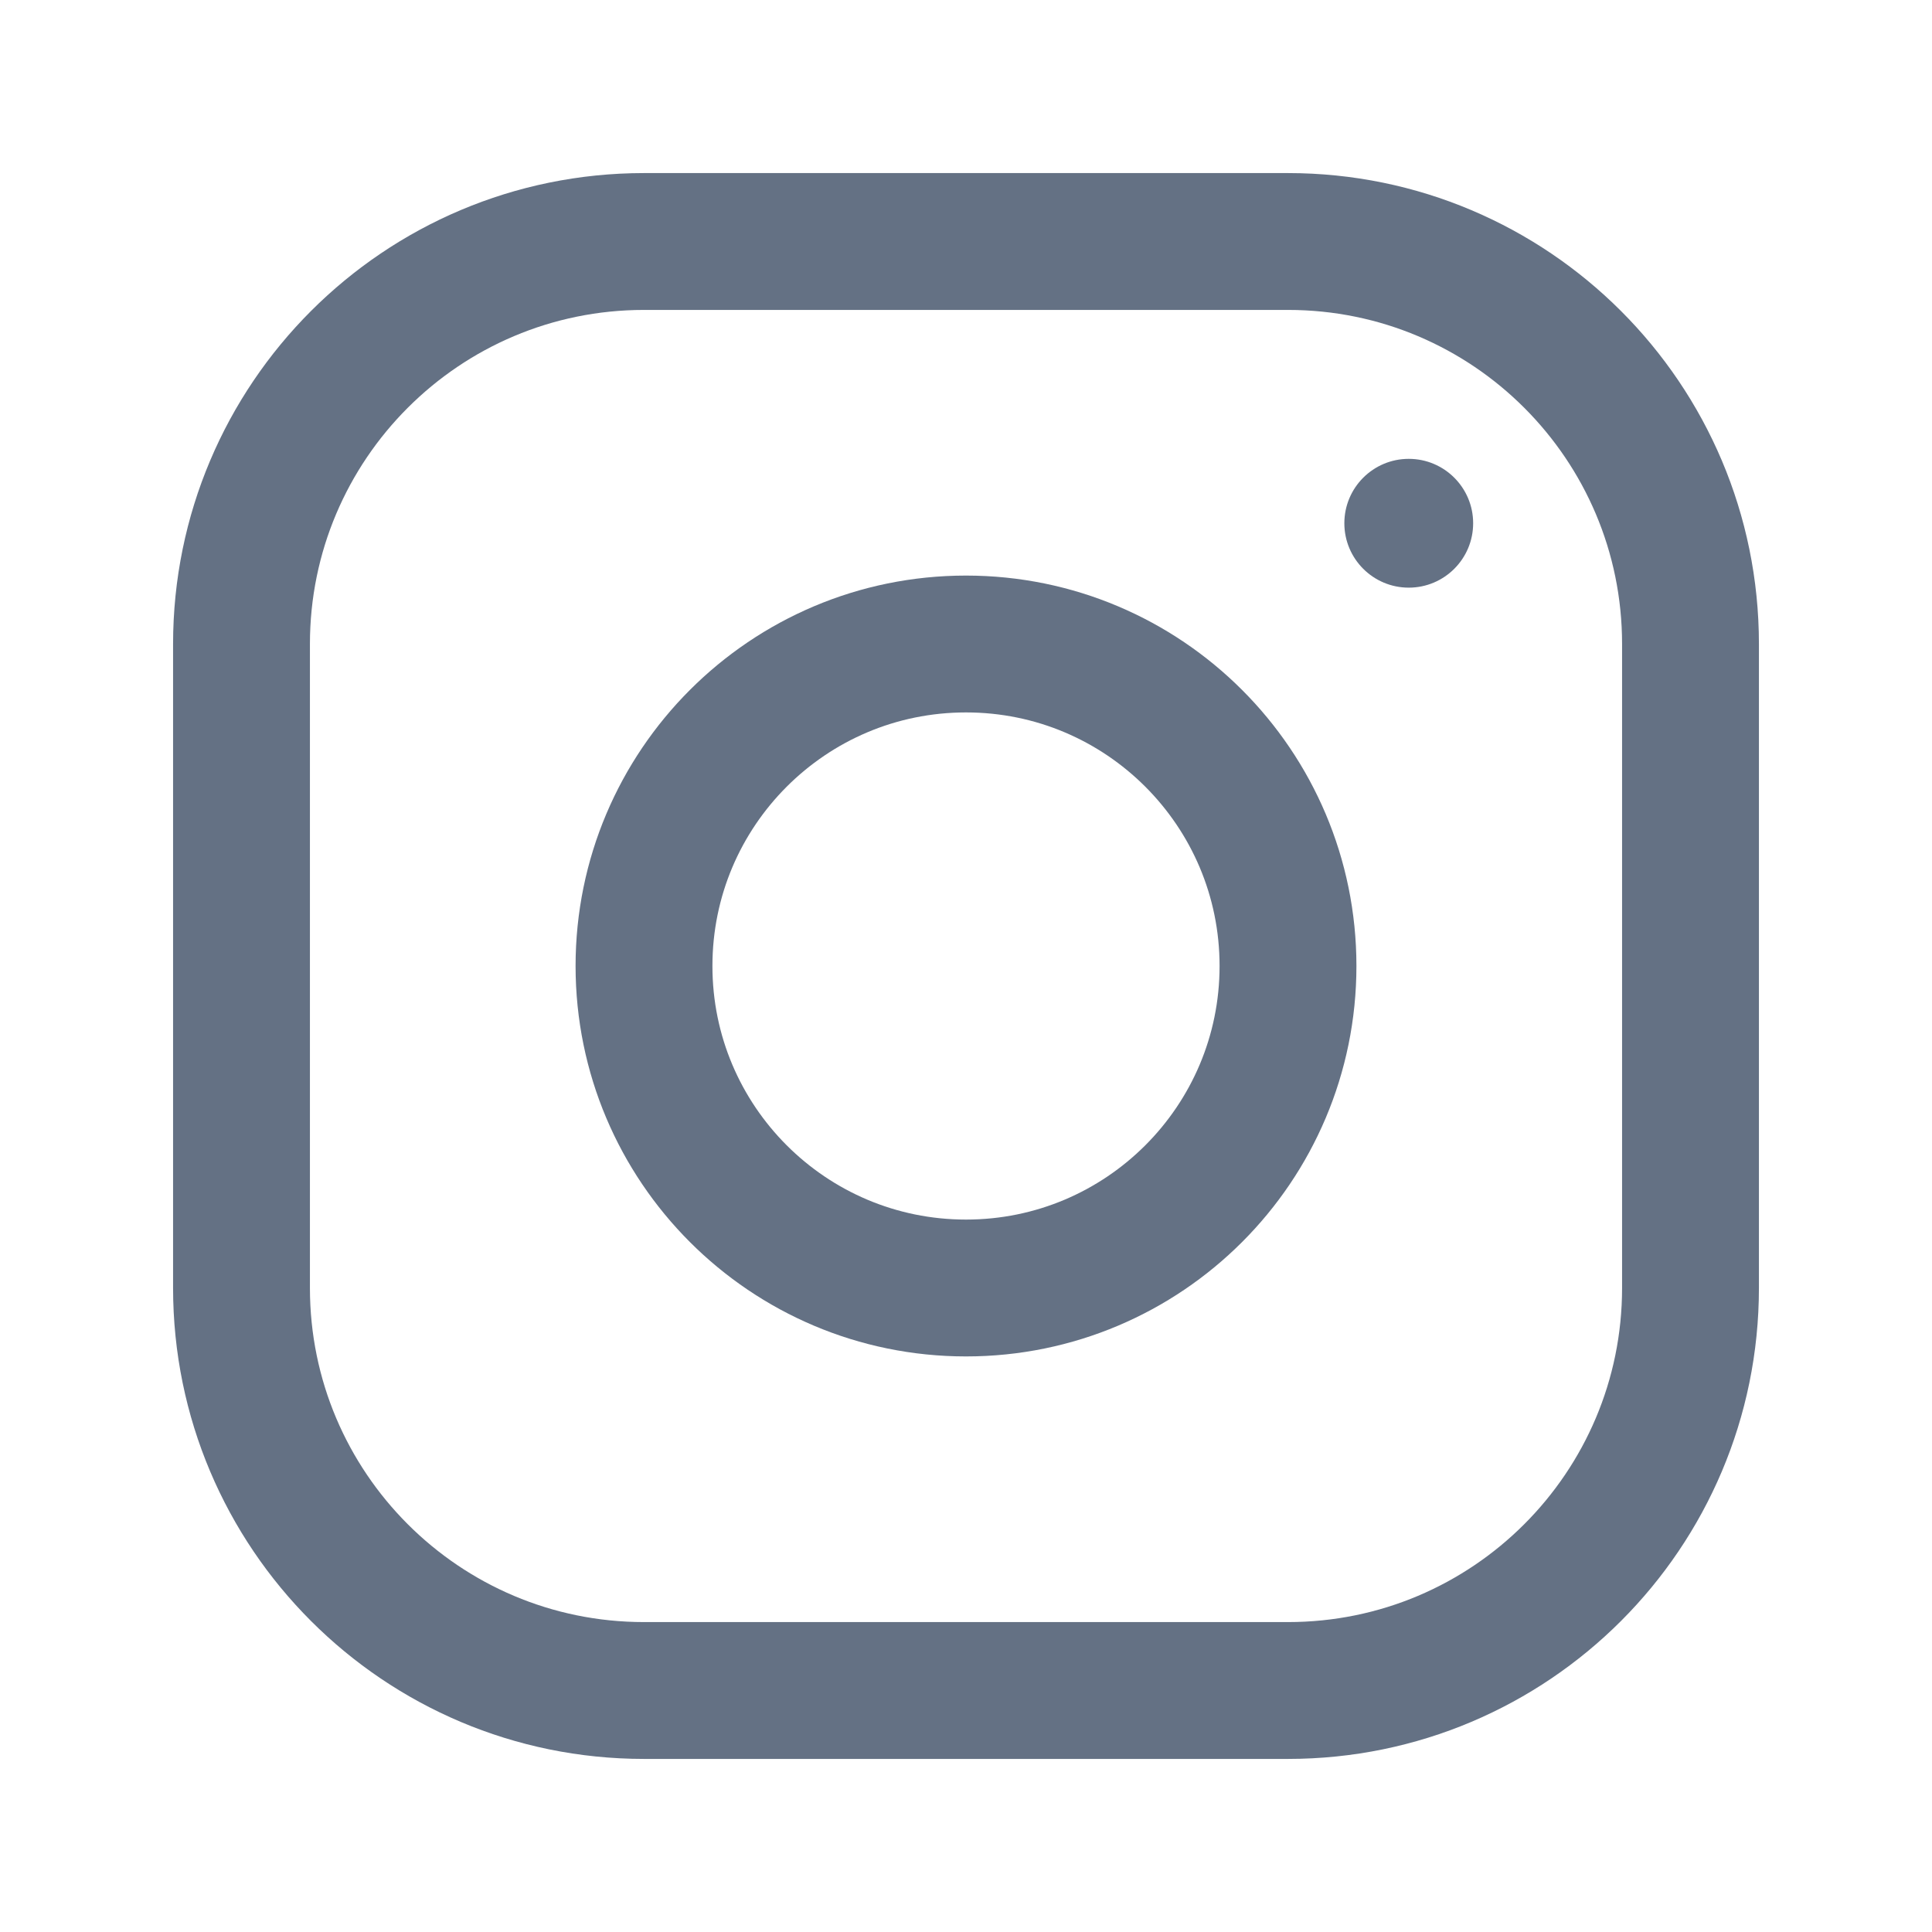
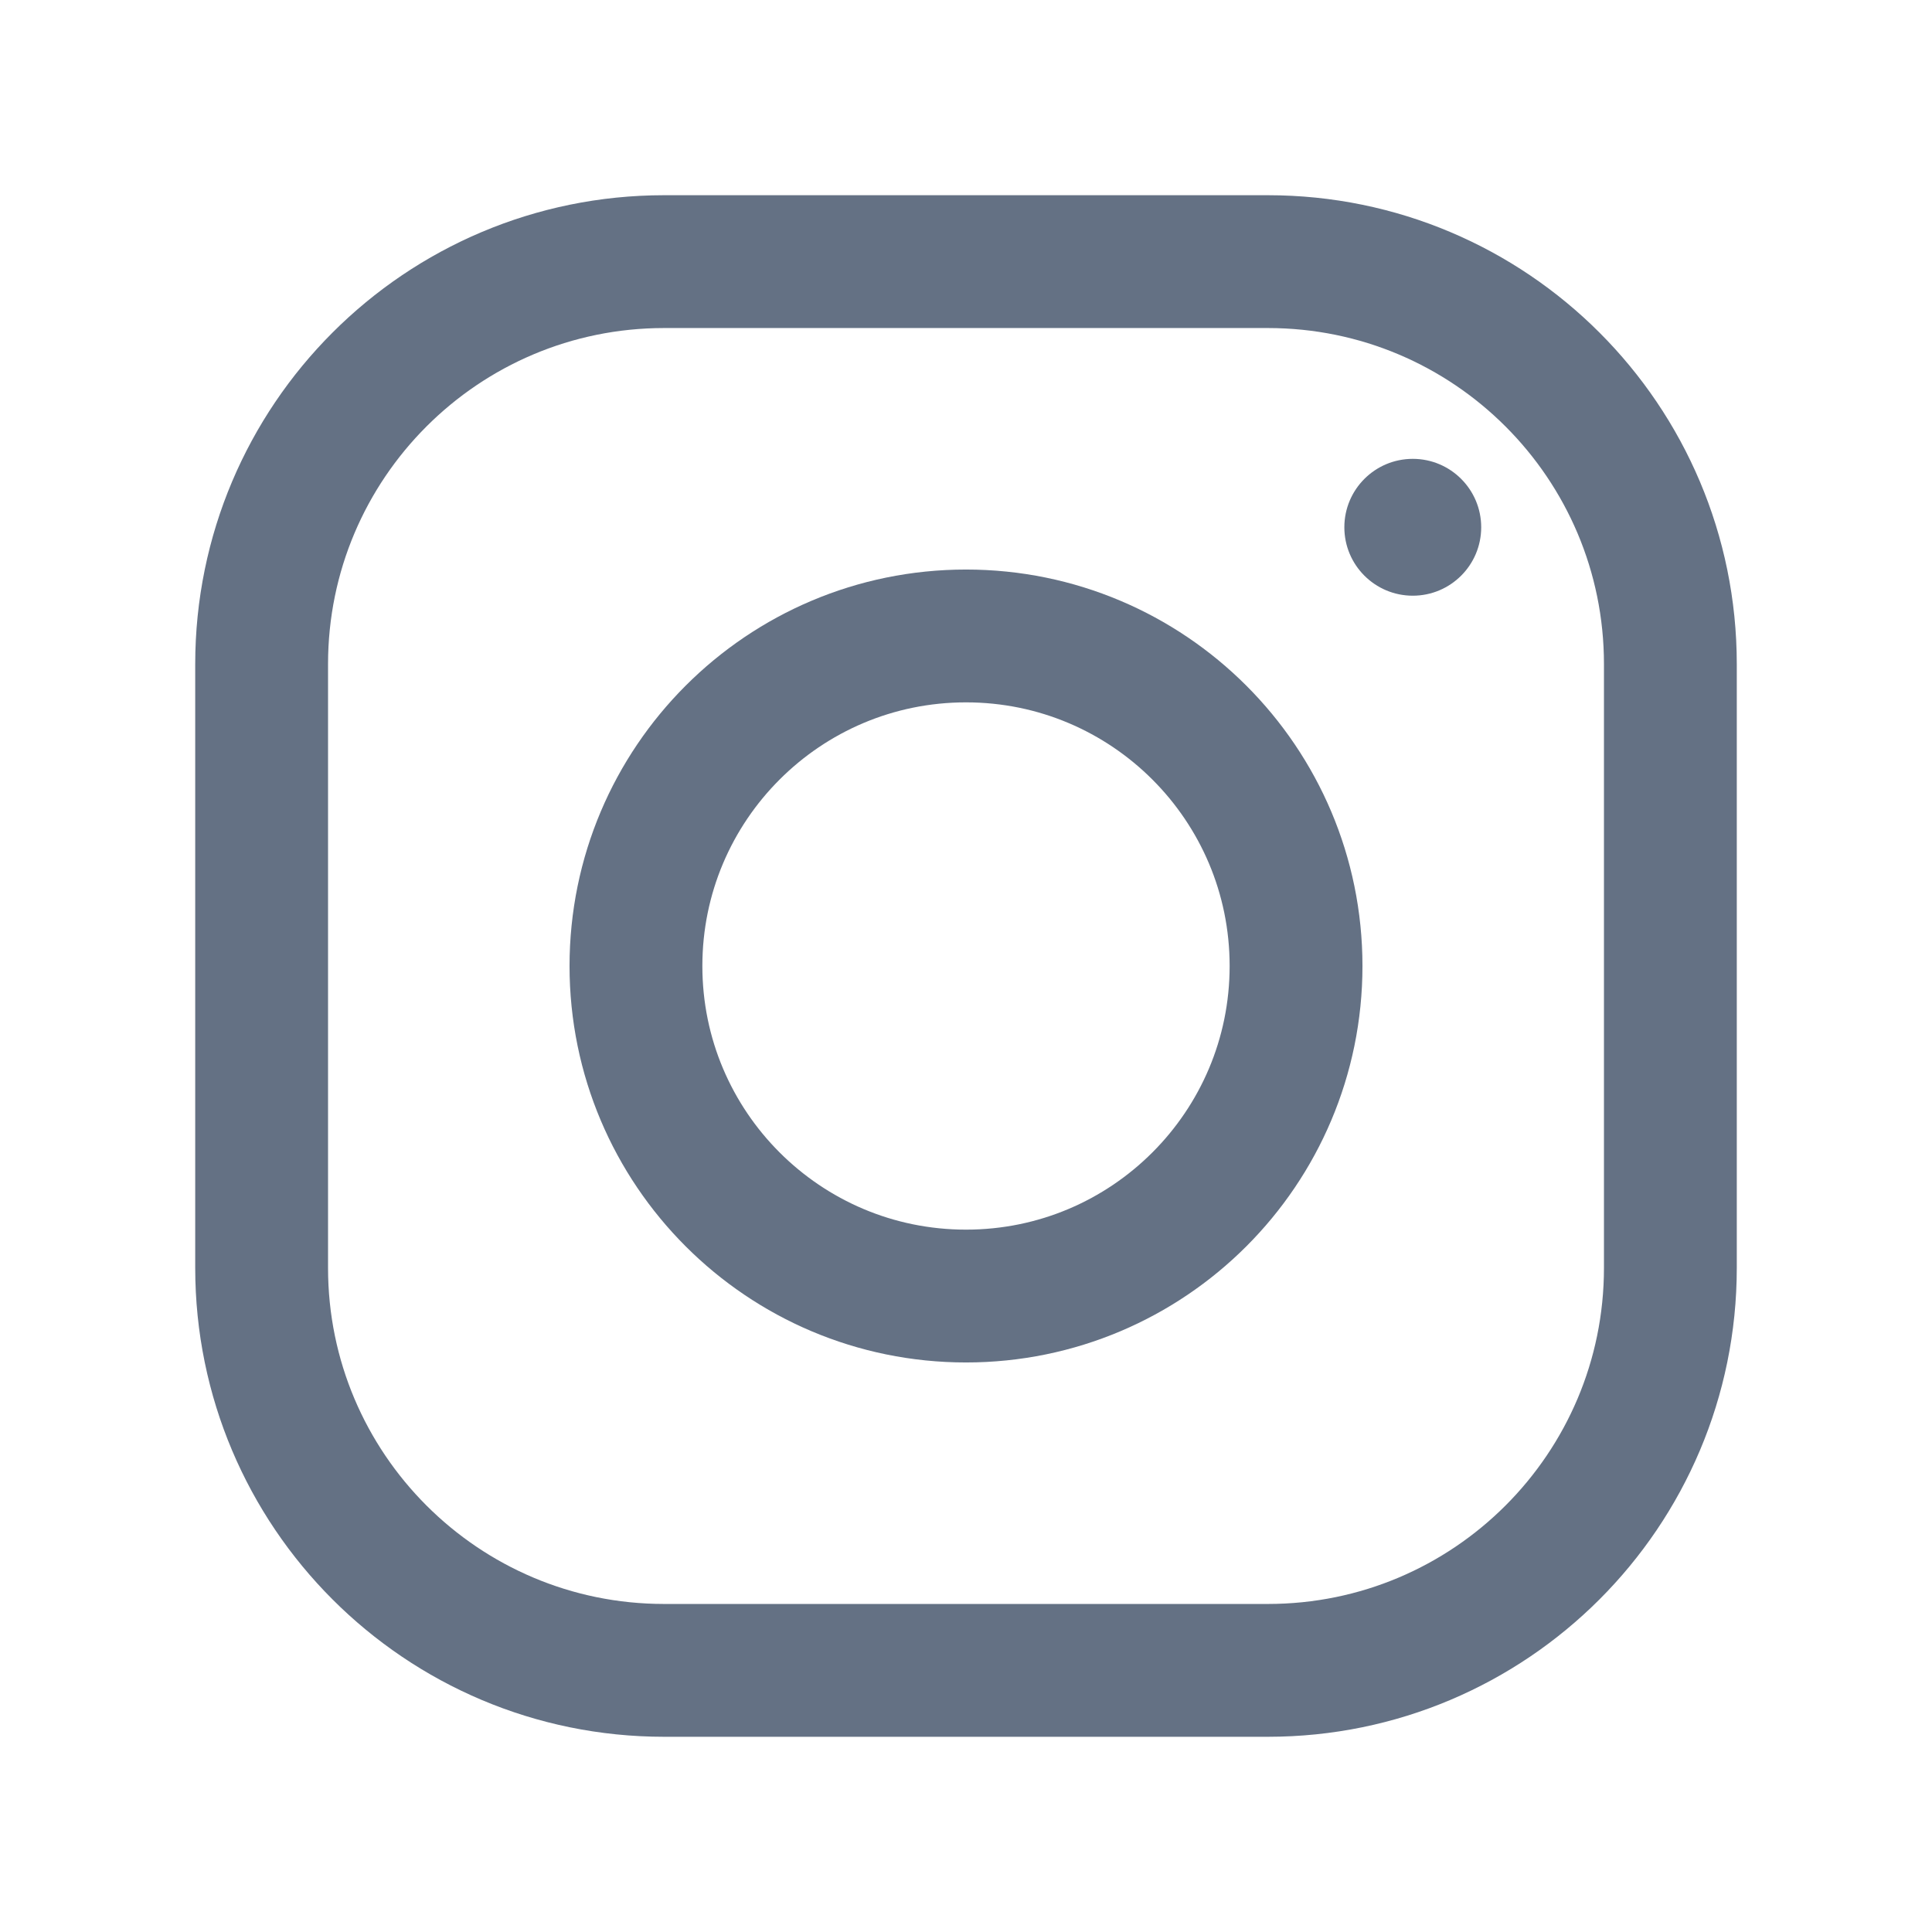
- <svg xmlns="http://www.w3.org/2000/svg" viewBox="0 0 24 24" fill="none" stroke="#647184" stroke-width="1.7" stroke-linecap="round" stroke-linejoin="round">
-   <rect x="3" y="3" width="18" height="18" rx="5" />
-   <circle cx="12" cy="12" r="4" />
-   <circle cx="17.5" cy="6.5" r=".8" fill="#647184" stroke="none" />
+ <svg xmlns="http://www.w3.org/2000/svg" viewBox="0 0 24 24" fill="none" stroke="#647184" stroke-width="1.65" stroke-linecap="round" stroke-linejoin="round">
+   <rect x="3.25" y="3.25" width="17.5" height="17.5" rx="5" />
+   <circle cx="12" cy="12" r="4.1" />
+   <circle cx="17.55" cy="6.55" r=".85" fill="#647184" stroke="none" />
</svg>
